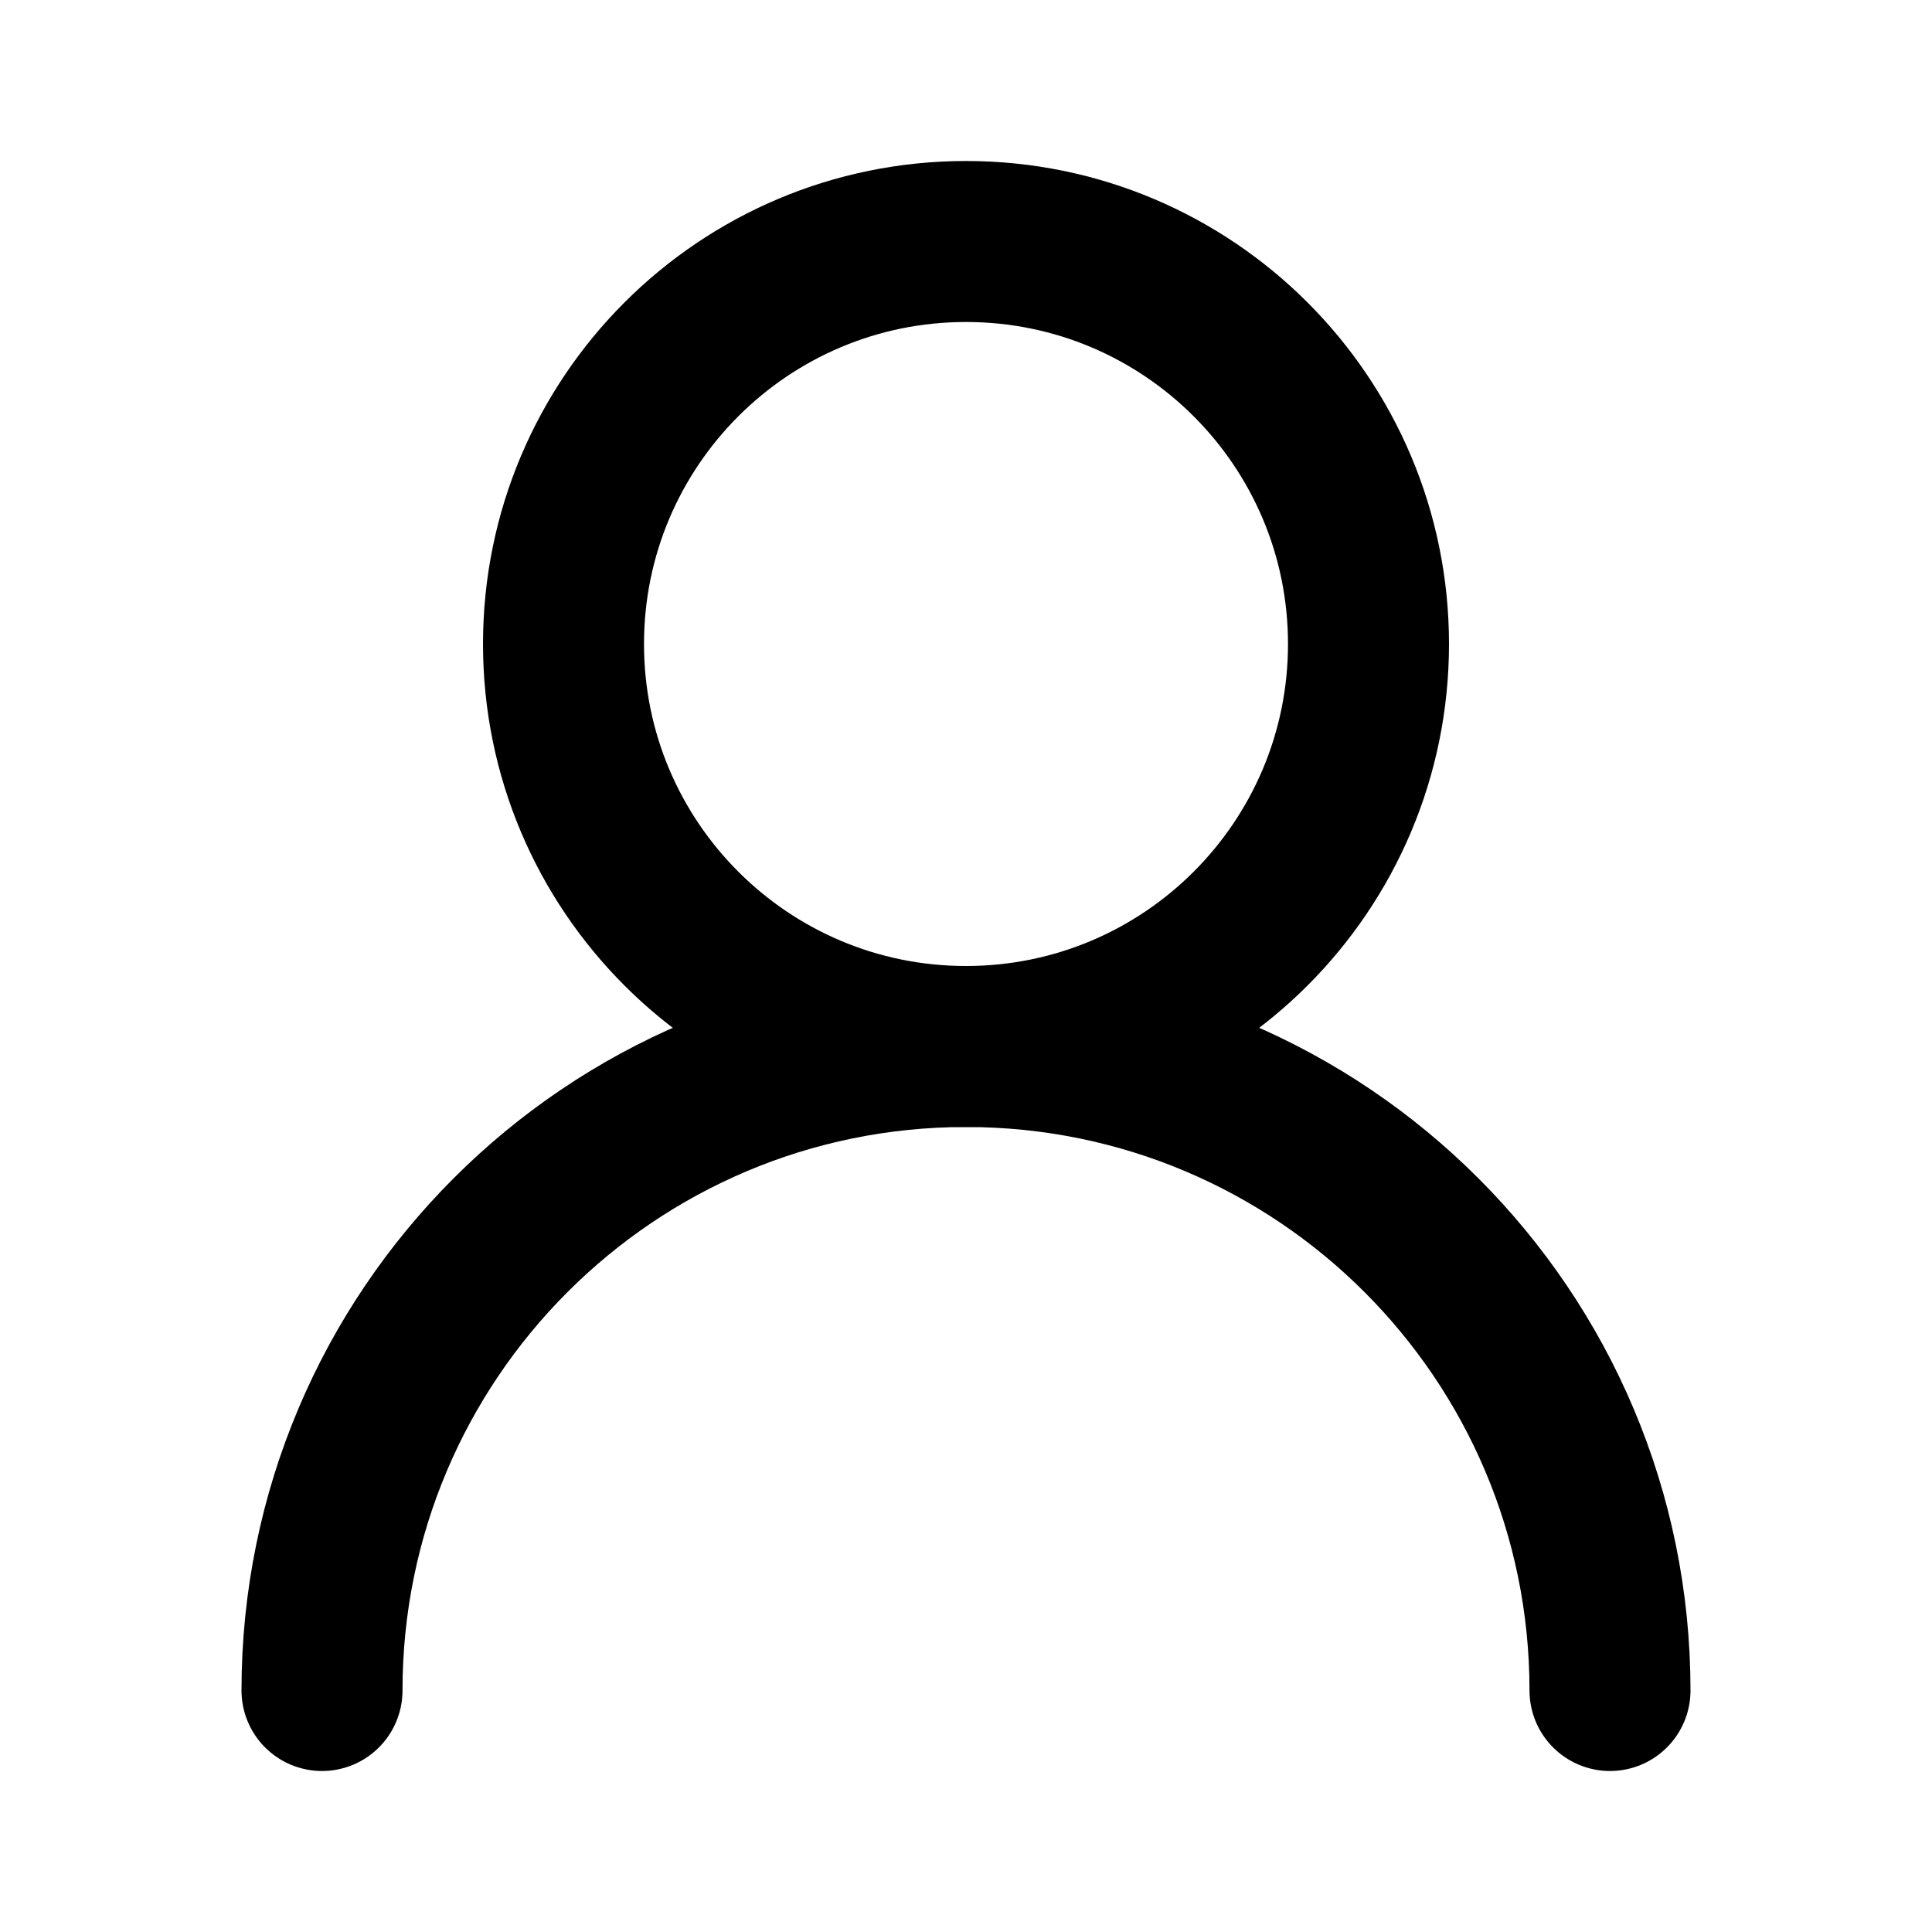
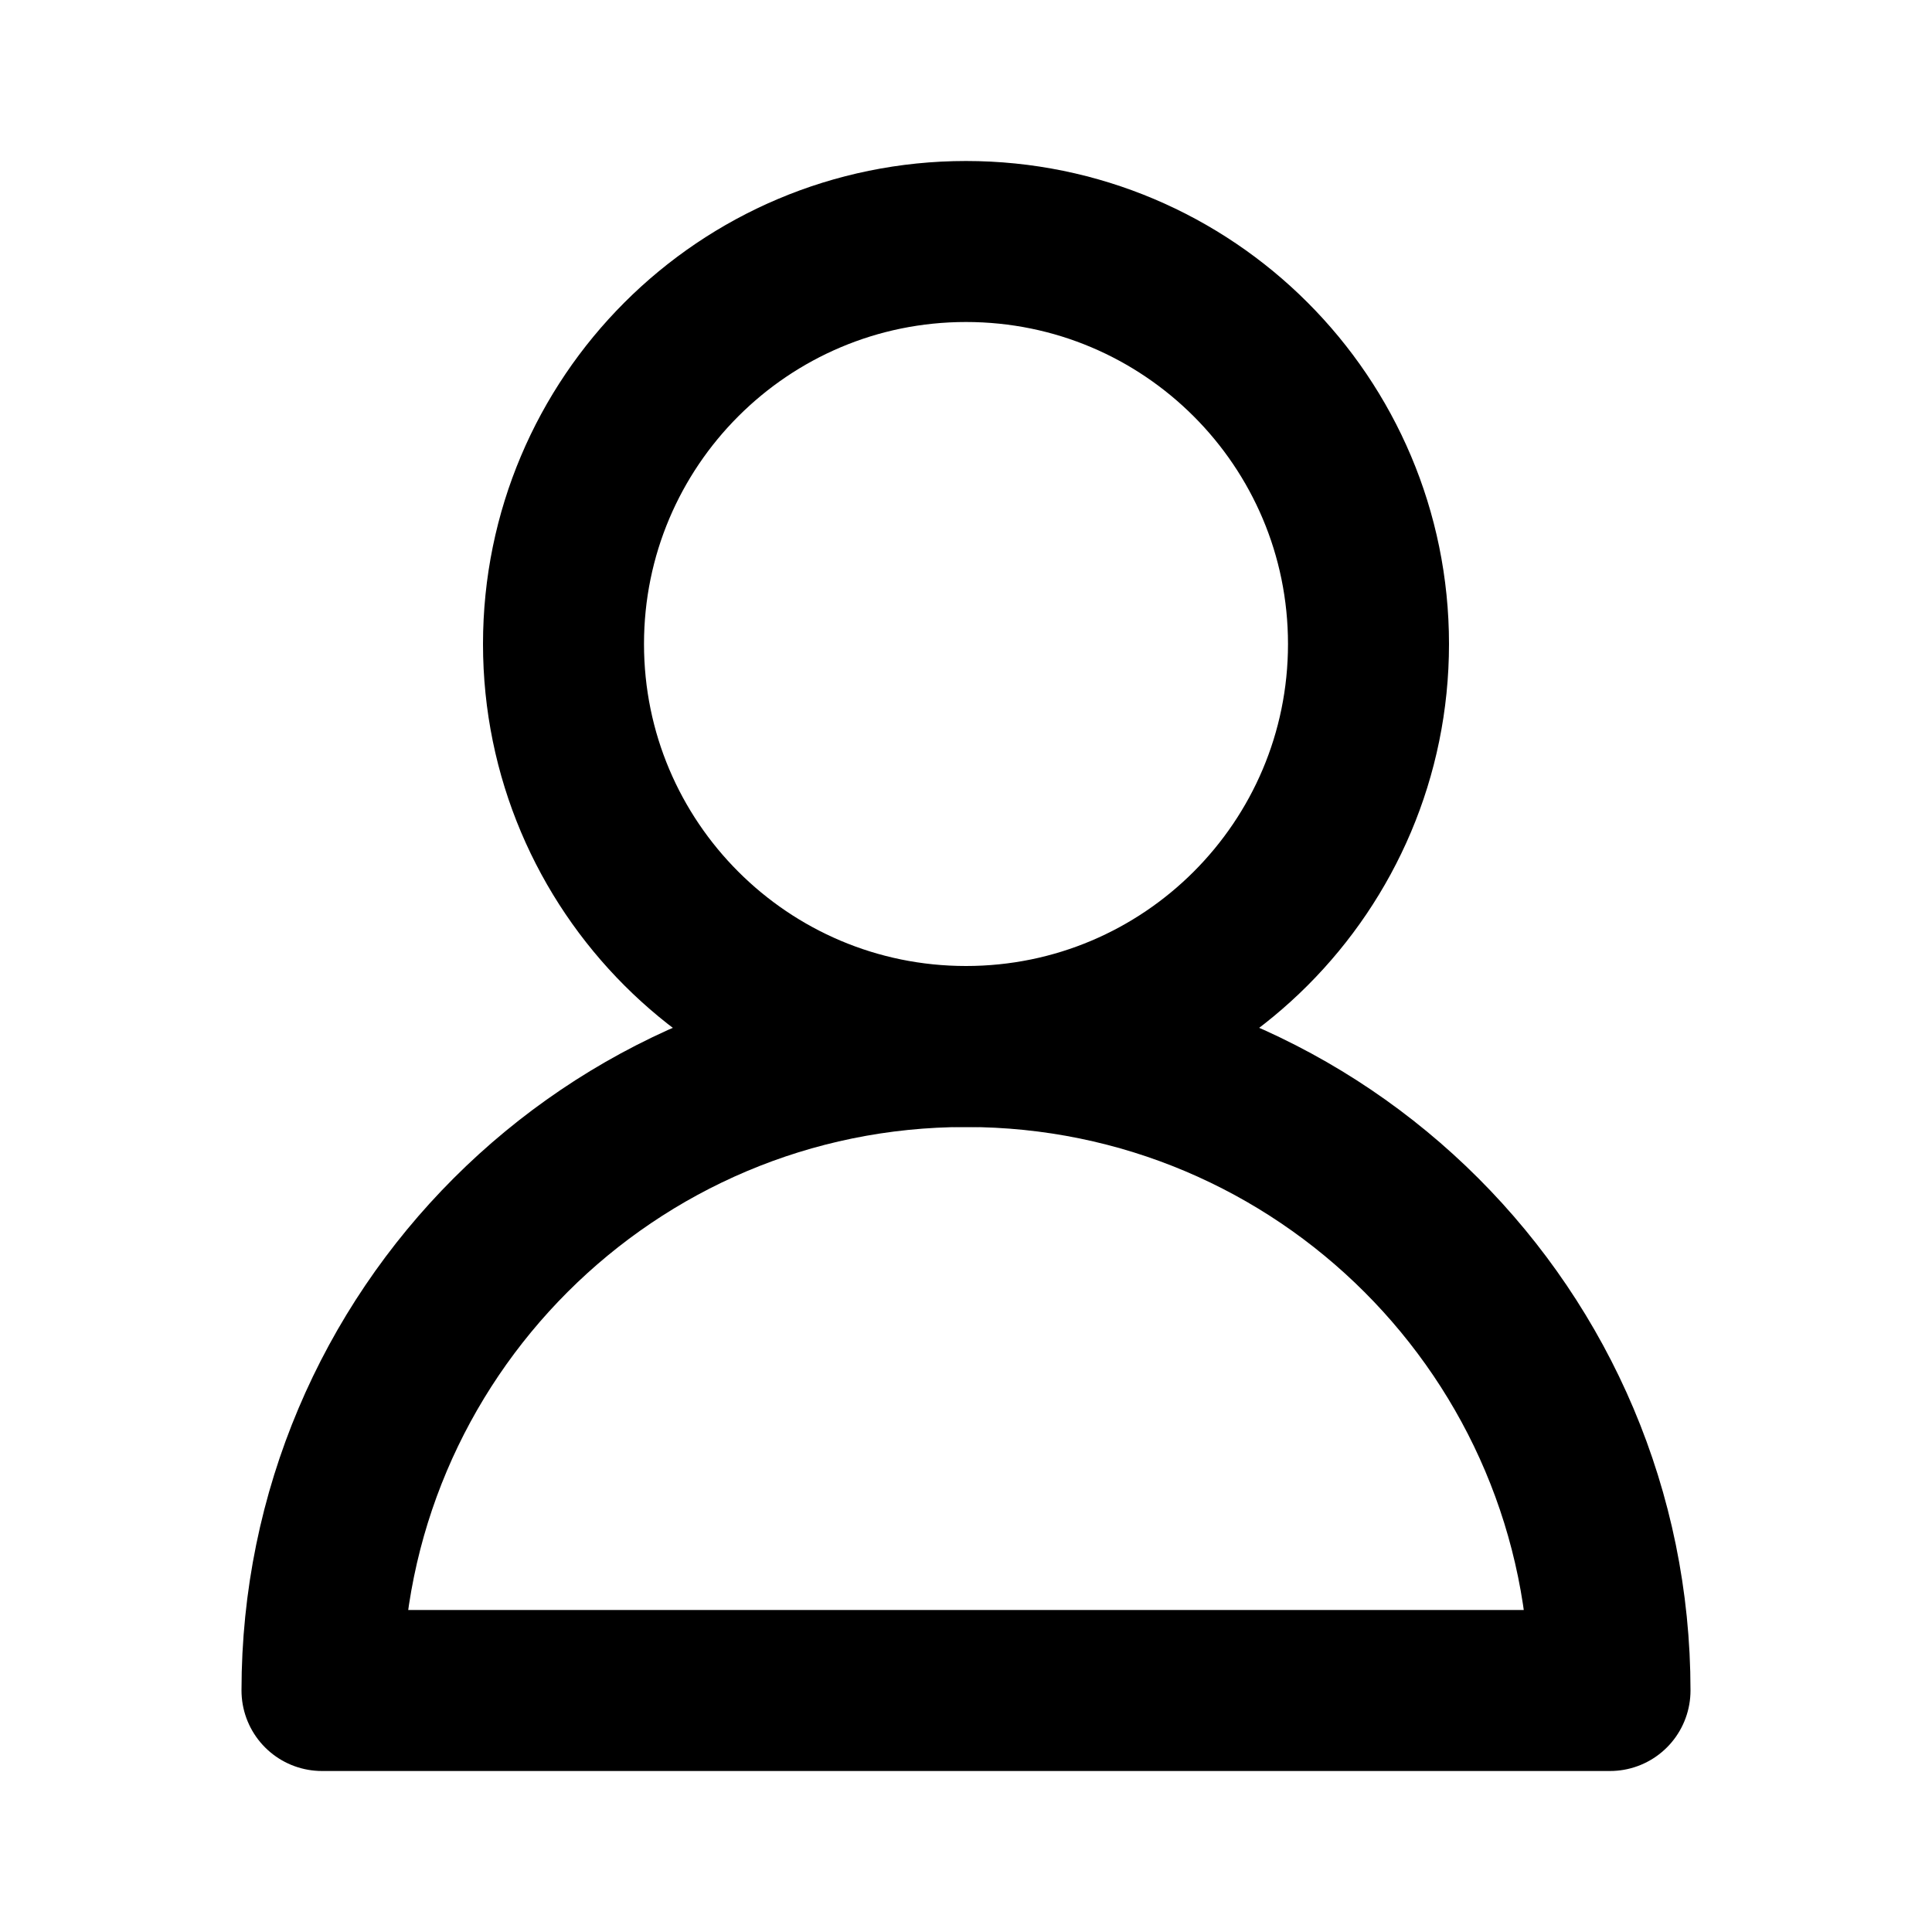
<svg xmlns="http://www.w3.org/2000/svg" width="24" height="24" viewBox="0 0 24 24" fill="none" stroke="currentColor" stroke-width="2" stroke-linecap="round" stroke-linejoin="round" class="lucide lucide-user-round-icon lucide-user-round">
  <circle cx="12" cy="8" r="5" />
-   <path d="M20 21a8 8 0 0 0-16 0" />
+   <path d="M20 21a8 8 0 0 0-16 0H20Z" />
</svg>
